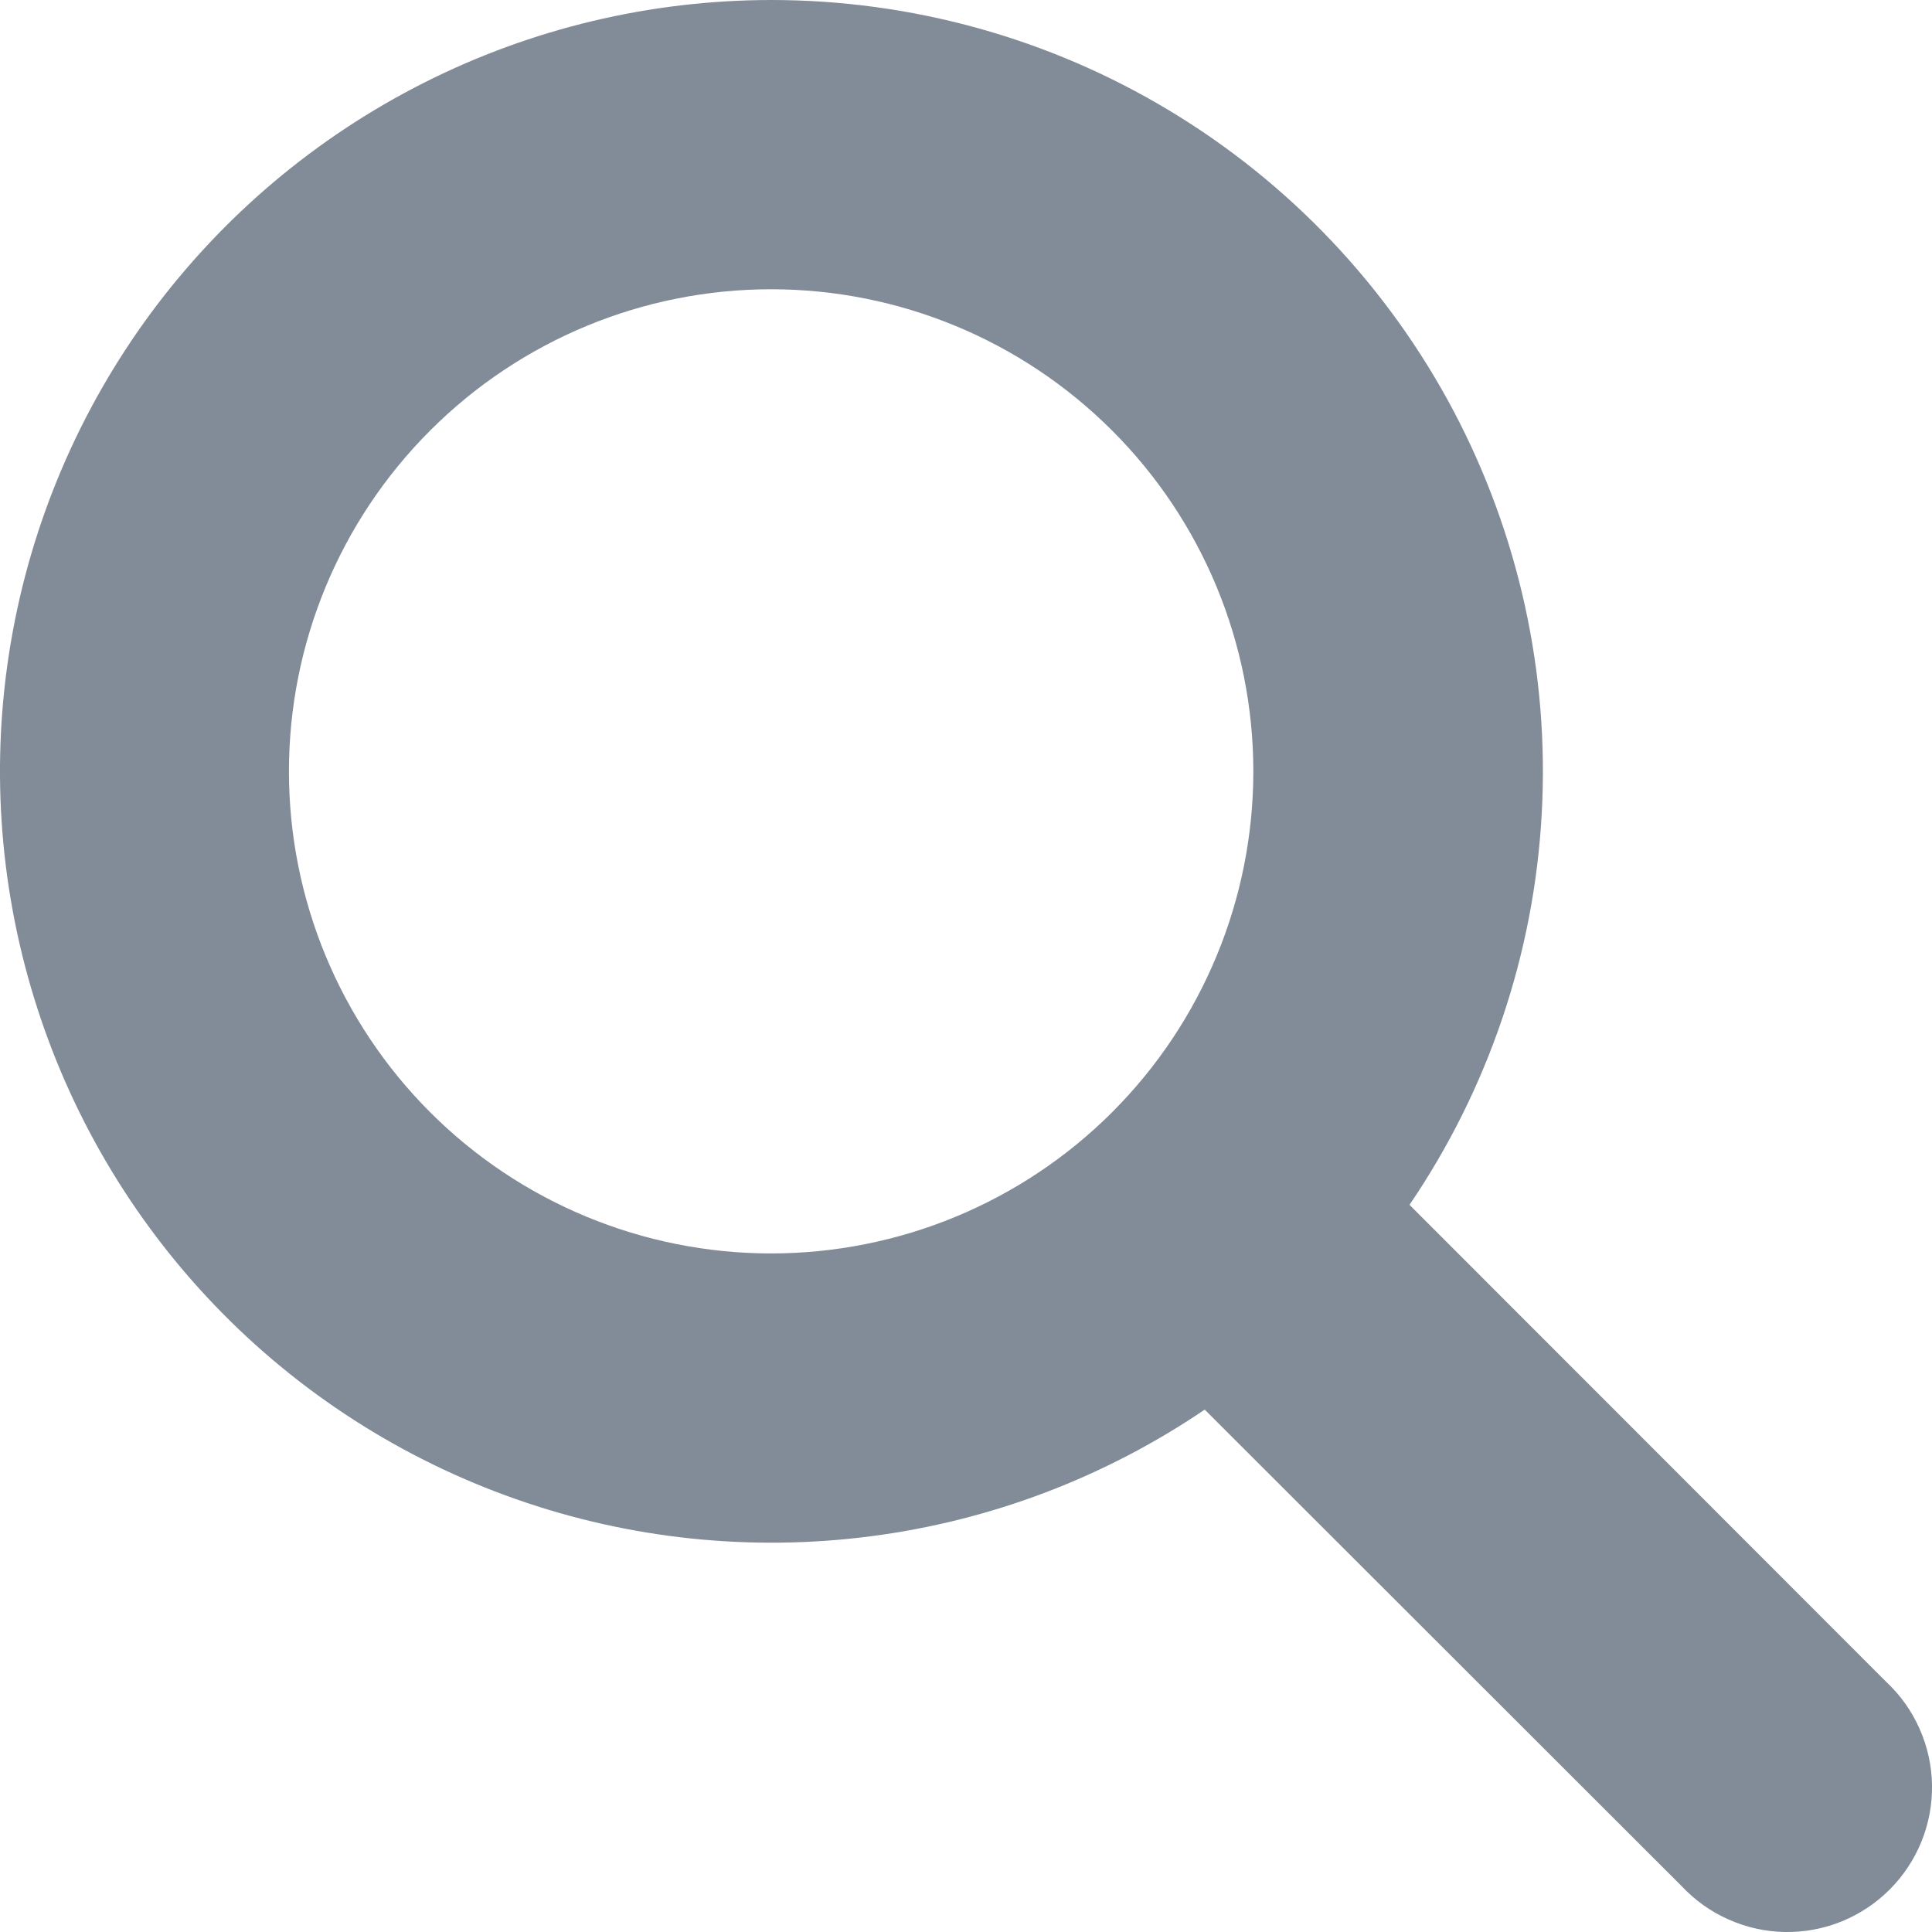
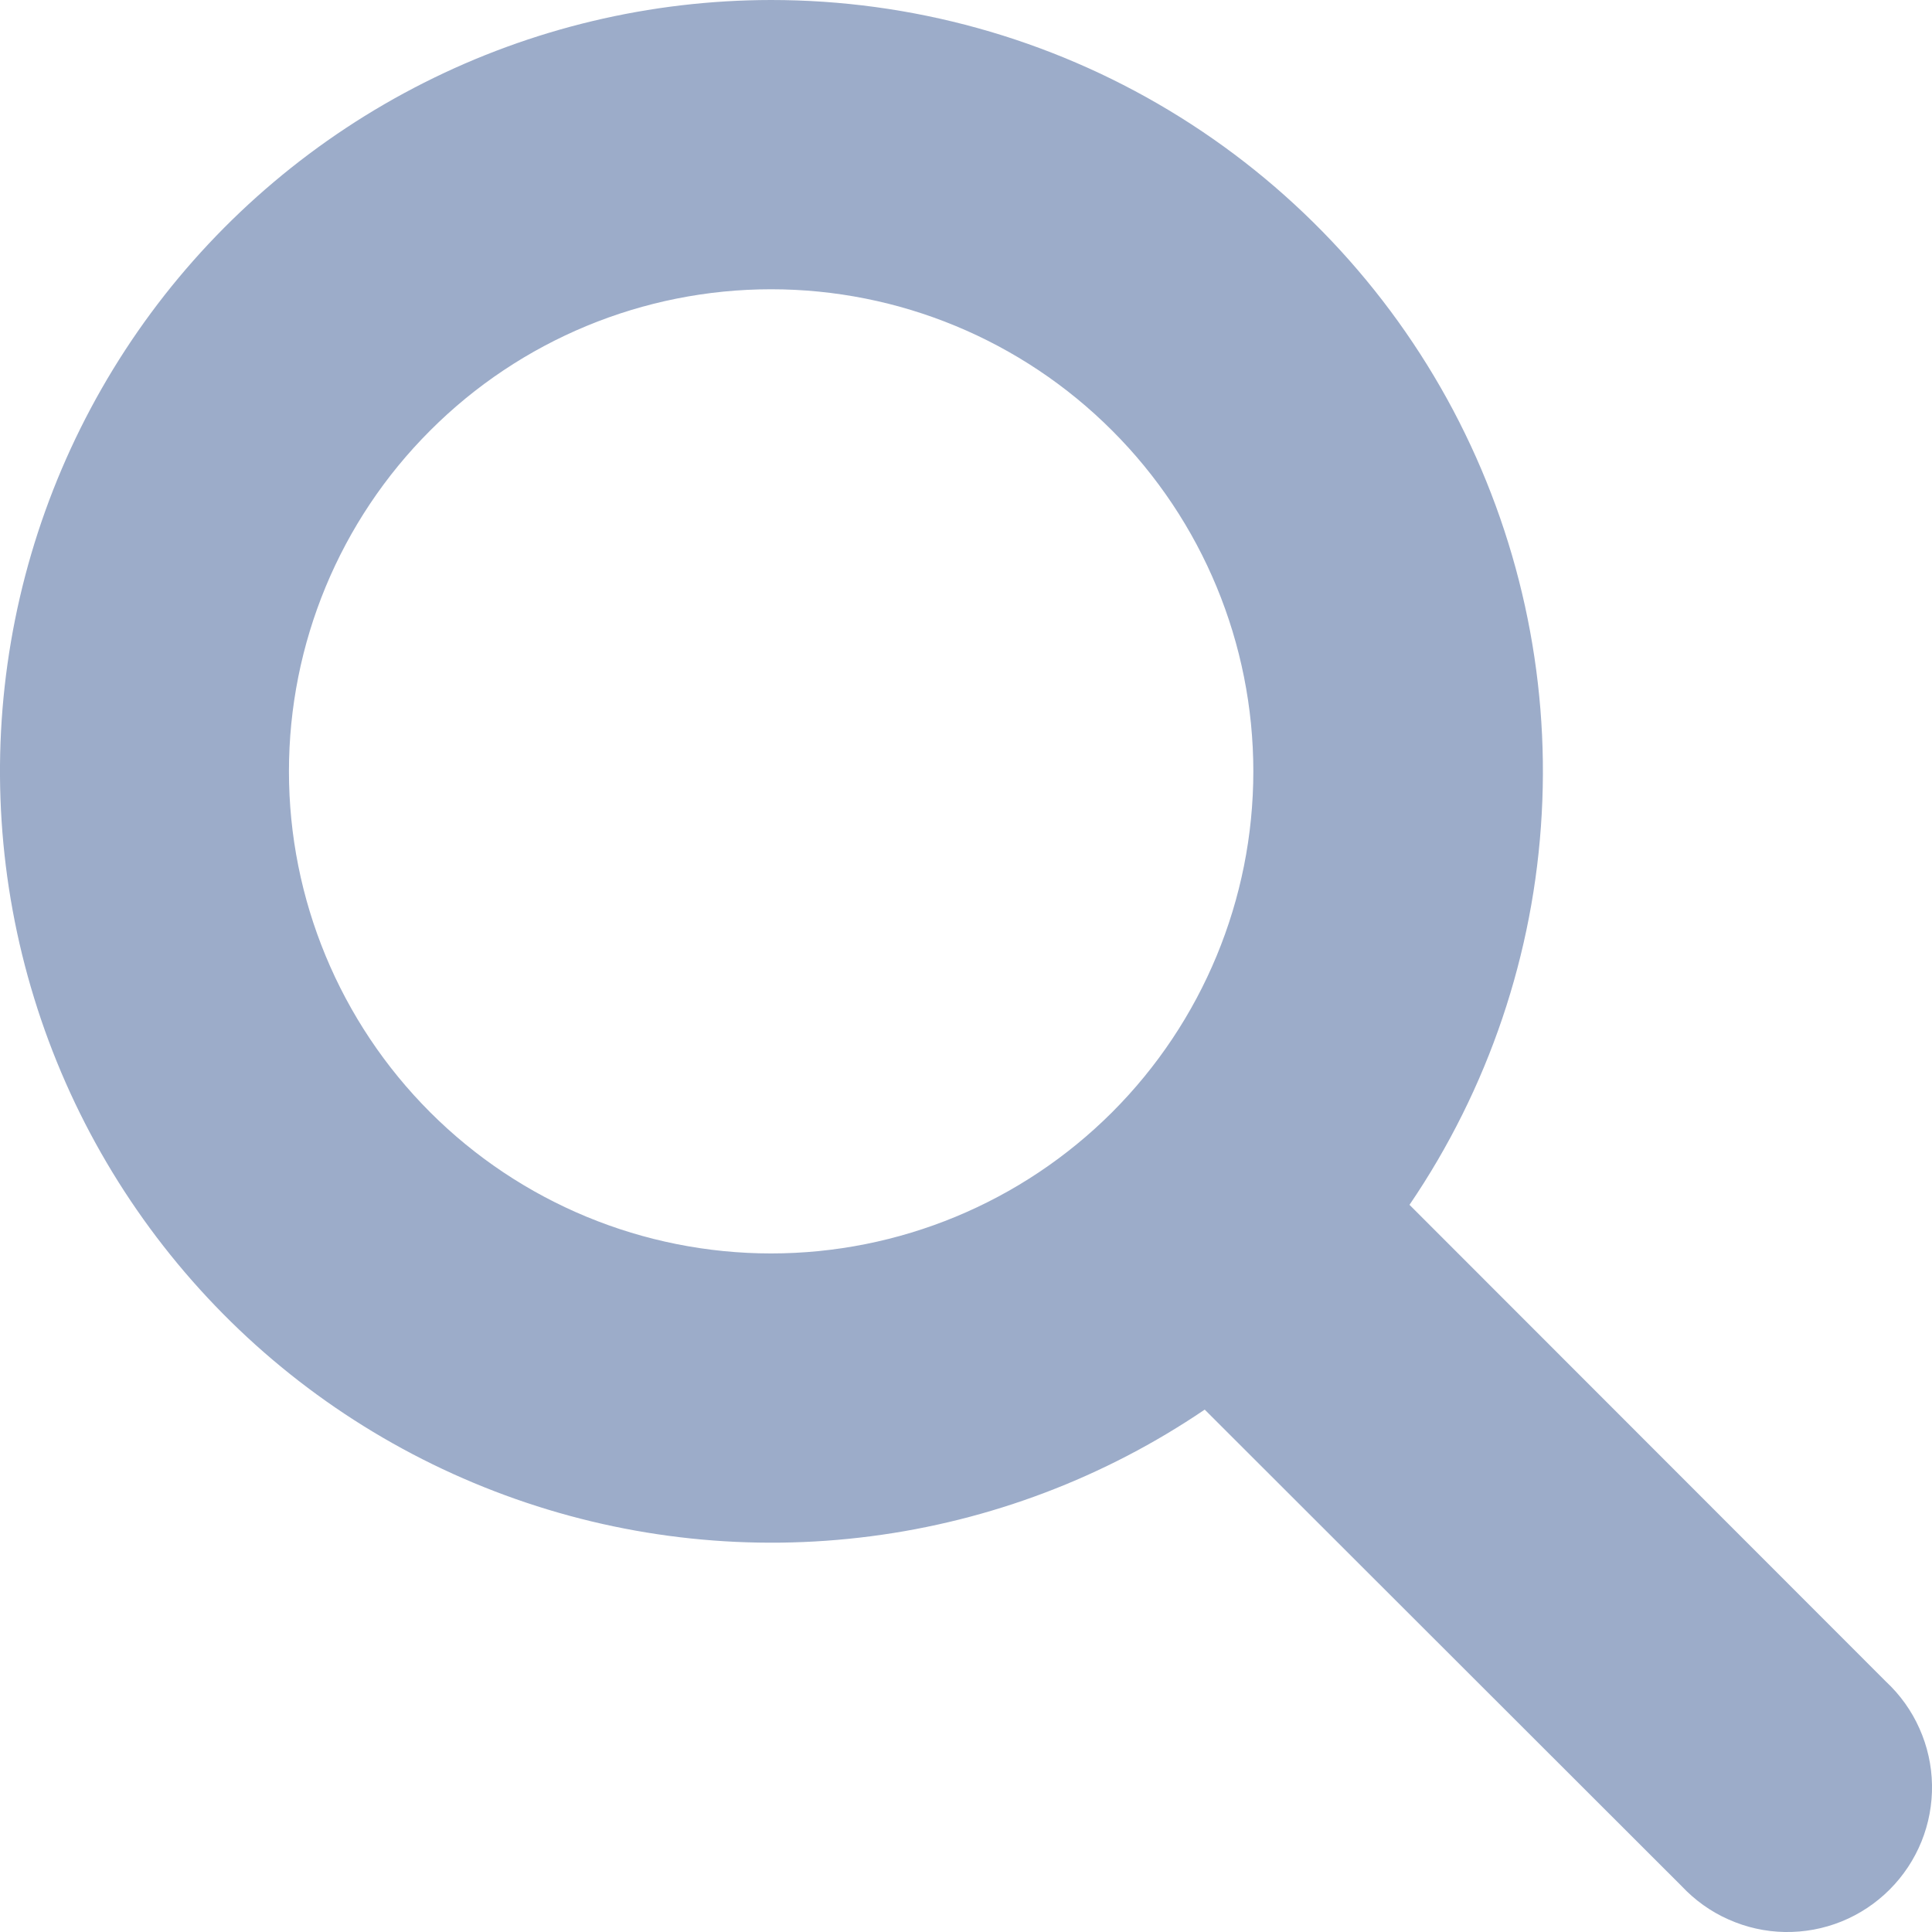
<svg xmlns="http://www.w3.org/2000/svg" width="18" height="18" viewBox="0 0 18 18" fill="none">
-   <path id="pesquisar" d="M7.184 4.73152e-07C6.06 0.001 4.951 0.265 3.948 0.772C2.944 1.279 2.073 2.014 1.405 2.918C0.737 3.823 0.291 4.871 0.102 5.979C-0.087 7.087 -0.013 8.224 0.318 9.299C0.648 10.373 1.226 11.355 2.005 12.166C2.784 12.977 3.743 13.593 4.804 13.966C5.864 14.339 6.998 14.458 8.113 14.313C9.228 14.169 10.293 13.765 11.224 13.133L15.666 17.571C15.79 17.703 15.938 17.81 16.104 17.883C16.269 17.957 16.448 17.997 16.628 18C16.809 18.003 16.989 17.97 17.157 17.902C17.325 17.834 17.477 17.733 17.605 17.605C17.733 17.477 17.834 17.325 17.902 17.157C17.97 16.989 18.003 16.81 18 16.629C17.997 16.448 17.957 16.269 17.883 16.104C17.81 15.939 17.703 15.79 17.571 15.667L13.132 11.225C13.867 10.145 14.293 8.885 14.364 7.58C14.436 6.276 14.15 4.977 13.539 3.822C12.927 2.668 12.012 1.702 10.893 1.029C9.773 0.355 8.491 -0 7.184 4.73152e-07ZM2.692 7.187C2.692 5.995 3.165 4.853 4.008 4.011C4.85 3.168 5.993 2.695 7.184 2.695C8.376 2.695 9.518 3.168 10.361 4.011C11.204 4.853 11.677 5.995 11.677 7.187C11.677 8.378 11.204 9.52 10.361 10.363C9.518 11.205 8.376 11.678 7.184 11.678C5.993 11.678 4.85 11.205 4.008 10.363C3.165 9.52 2.692 8.378 2.692 7.187Z" fill="#818C98" />
+   <path id="pesquisar" d="M7.184 4.73152e-07C6.06 0.001 4.951 0.265 3.948 0.772C2.944 1.279 2.073 2.014 1.405 2.918C0.737 3.823 0.291 4.871 0.102 5.979C-0.087 7.087 -0.013 8.224 0.318 9.299C0.648 10.373 1.226 11.355 2.005 12.166C2.784 12.977 3.743 13.593 4.804 13.966C5.864 14.339 6.998 14.458 8.113 14.313C9.228 14.169 10.293 13.765 11.224 13.133L15.666 17.571C15.79 17.703 15.938 17.81 16.104 17.883C16.269 17.957 16.448 17.997 16.628 18C16.809 18.003 16.989 17.97 17.157 17.902C17.325 17.834 17.477 17.733 17.605 17.605C17.733 17.477 17.834 17.325 17.902 17.157C17.97 16.989 18.003 16.81 18 16.629C17.997 16.448 17.957 16.269 17.883 16.104C17.81 15.939 17.703 15.79 17.571 15.667L13.132 11.225C13.867 10.145 14.293 8.885 14.364 7.58C14.436 6.276 14.15 4.977 13.539 3.822C12.927 2.668 12.012 1.702 10.893 1.029C9.773 0.355 8.491 -0 7.184 4.73152e-07ZM2.692 7.187C2.692 5.995 3.165 4.853 4.008 4.011C4.85 3.168 5.993 2.695 7.184 2.695C8.376 2.695 9.518 3.168 10.361 4.011C11.204 4.853 11.677 5.995 11.677 7.187C11.677 8.378 11.204 9.52 10.361 10.363C9.518 11.205 8.376 11.678 7.184 11.678C5.993 11.678 4.85 11.205 4.008 10.363C3.165 9.52 2.692 8.378 2.692 7.187Z" fill="hsl(218, 30%, 70%)" />
</svg>
